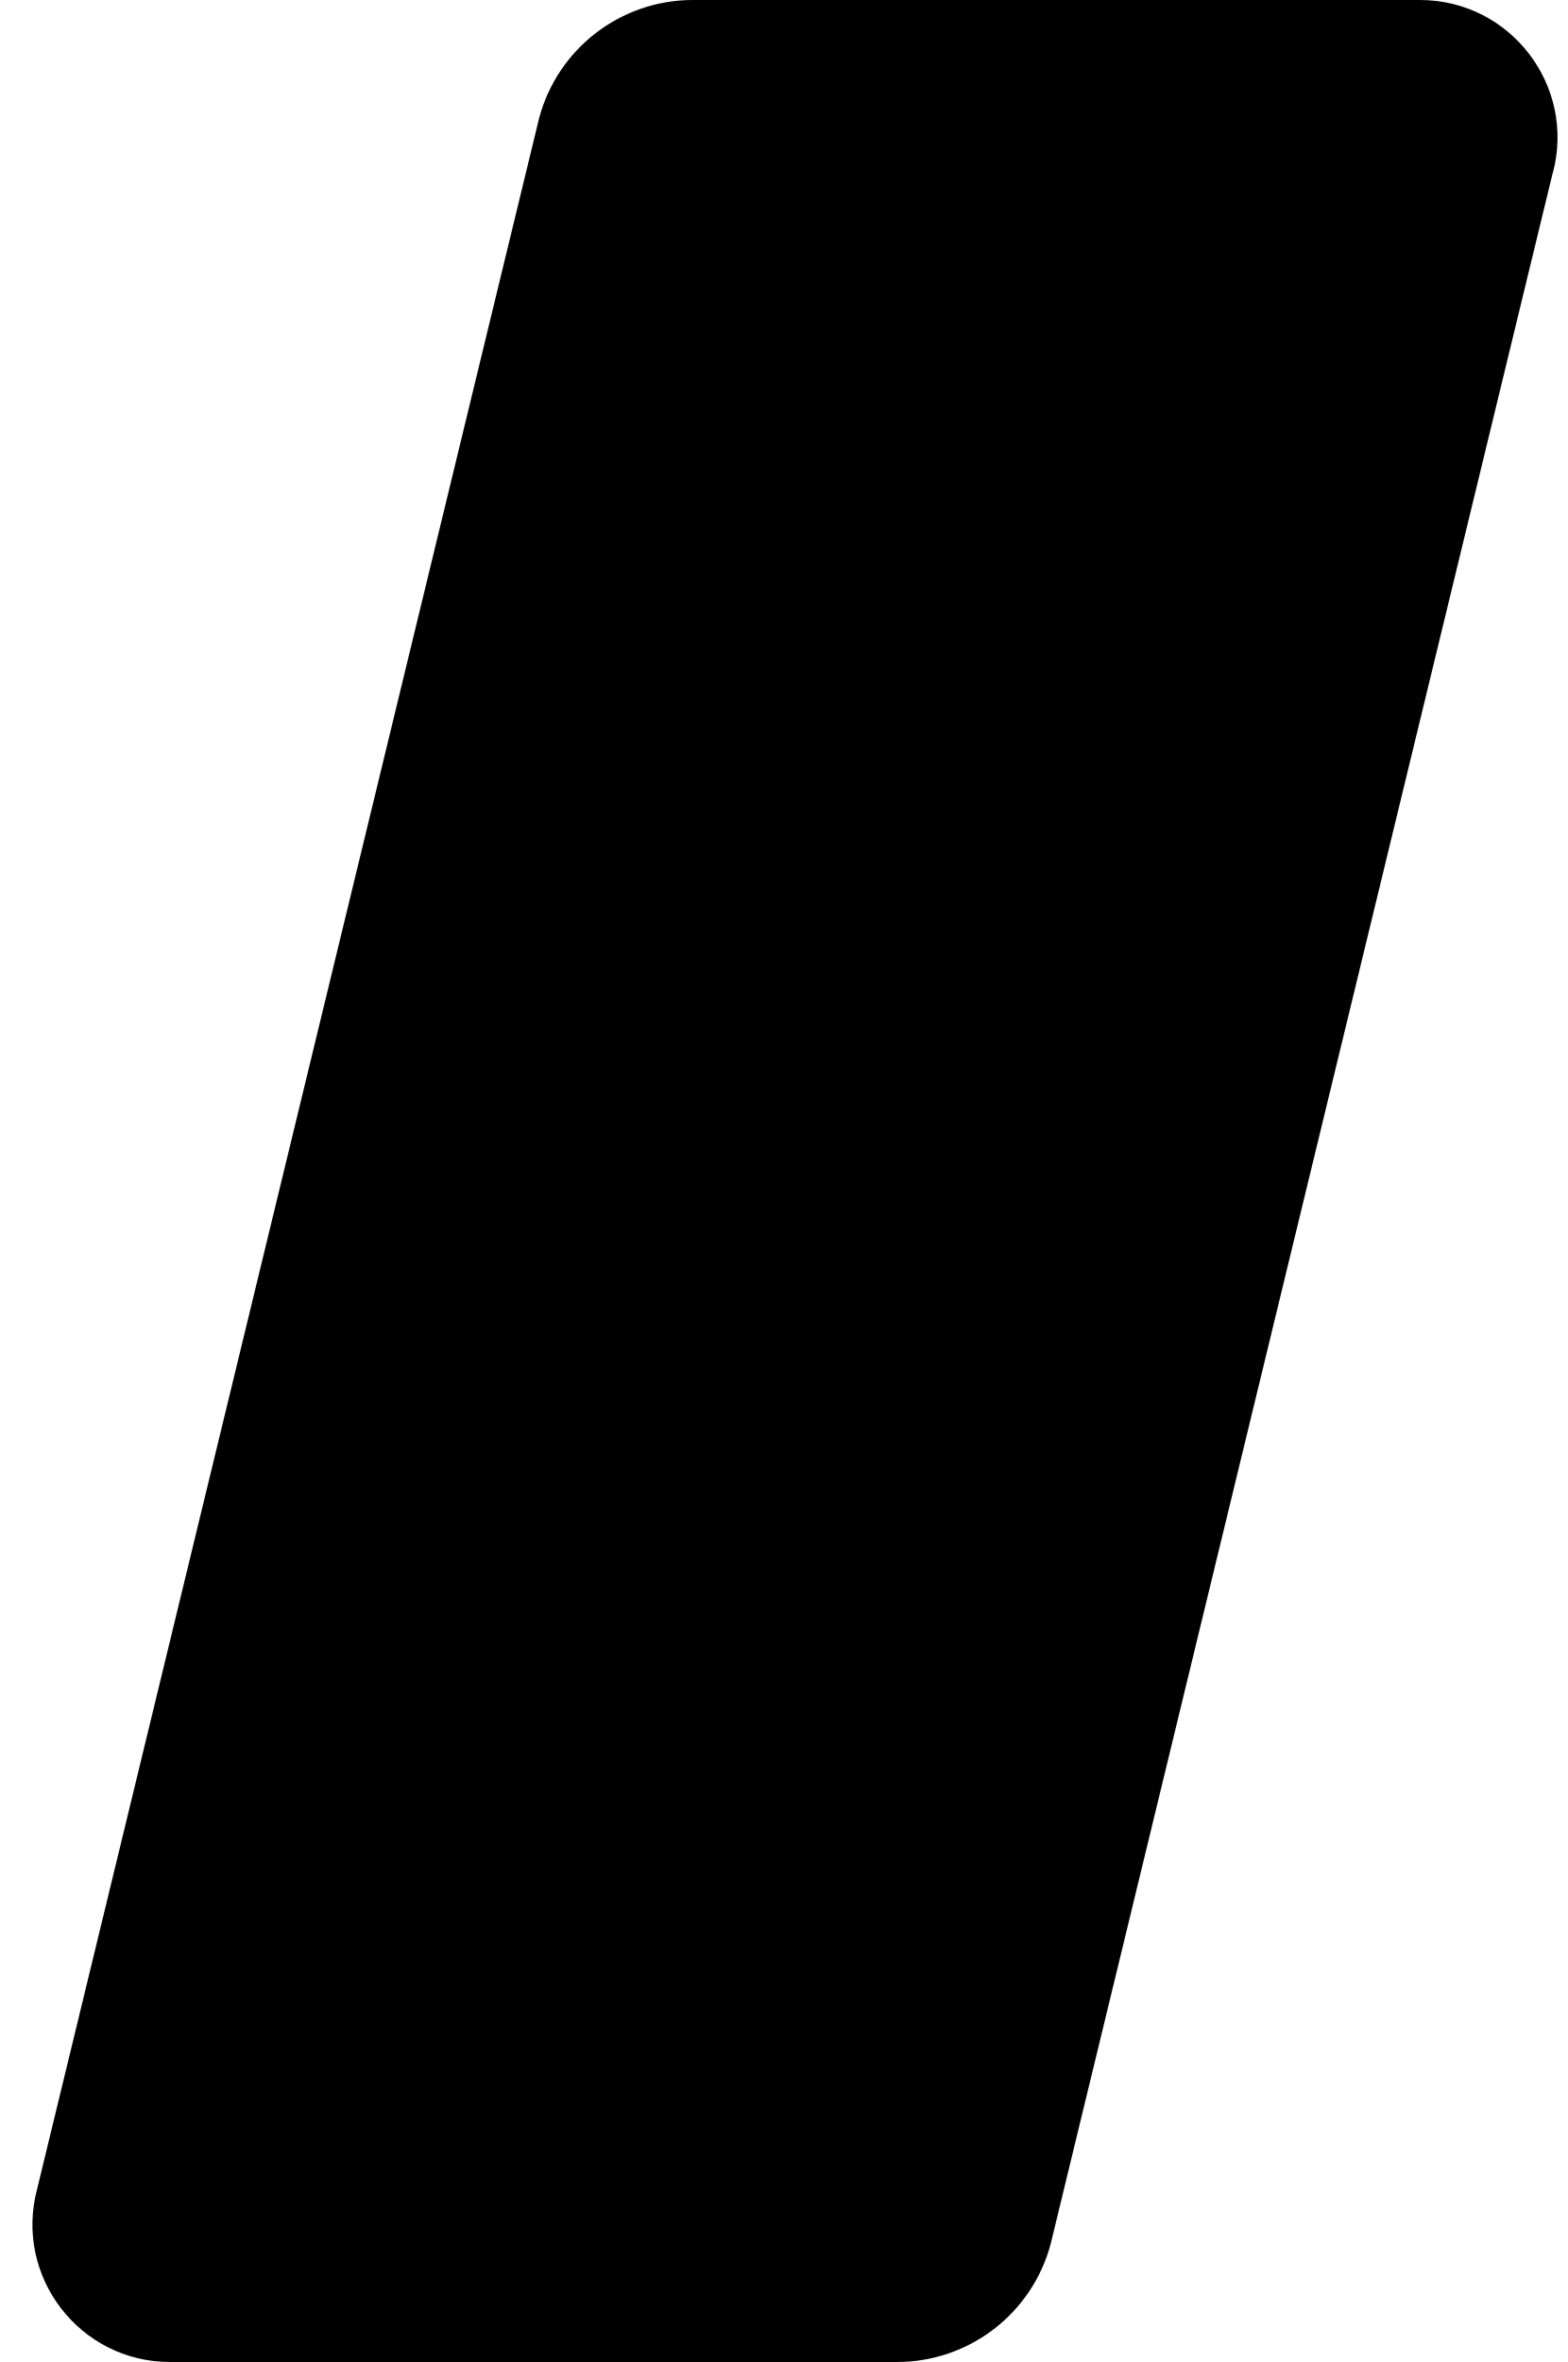
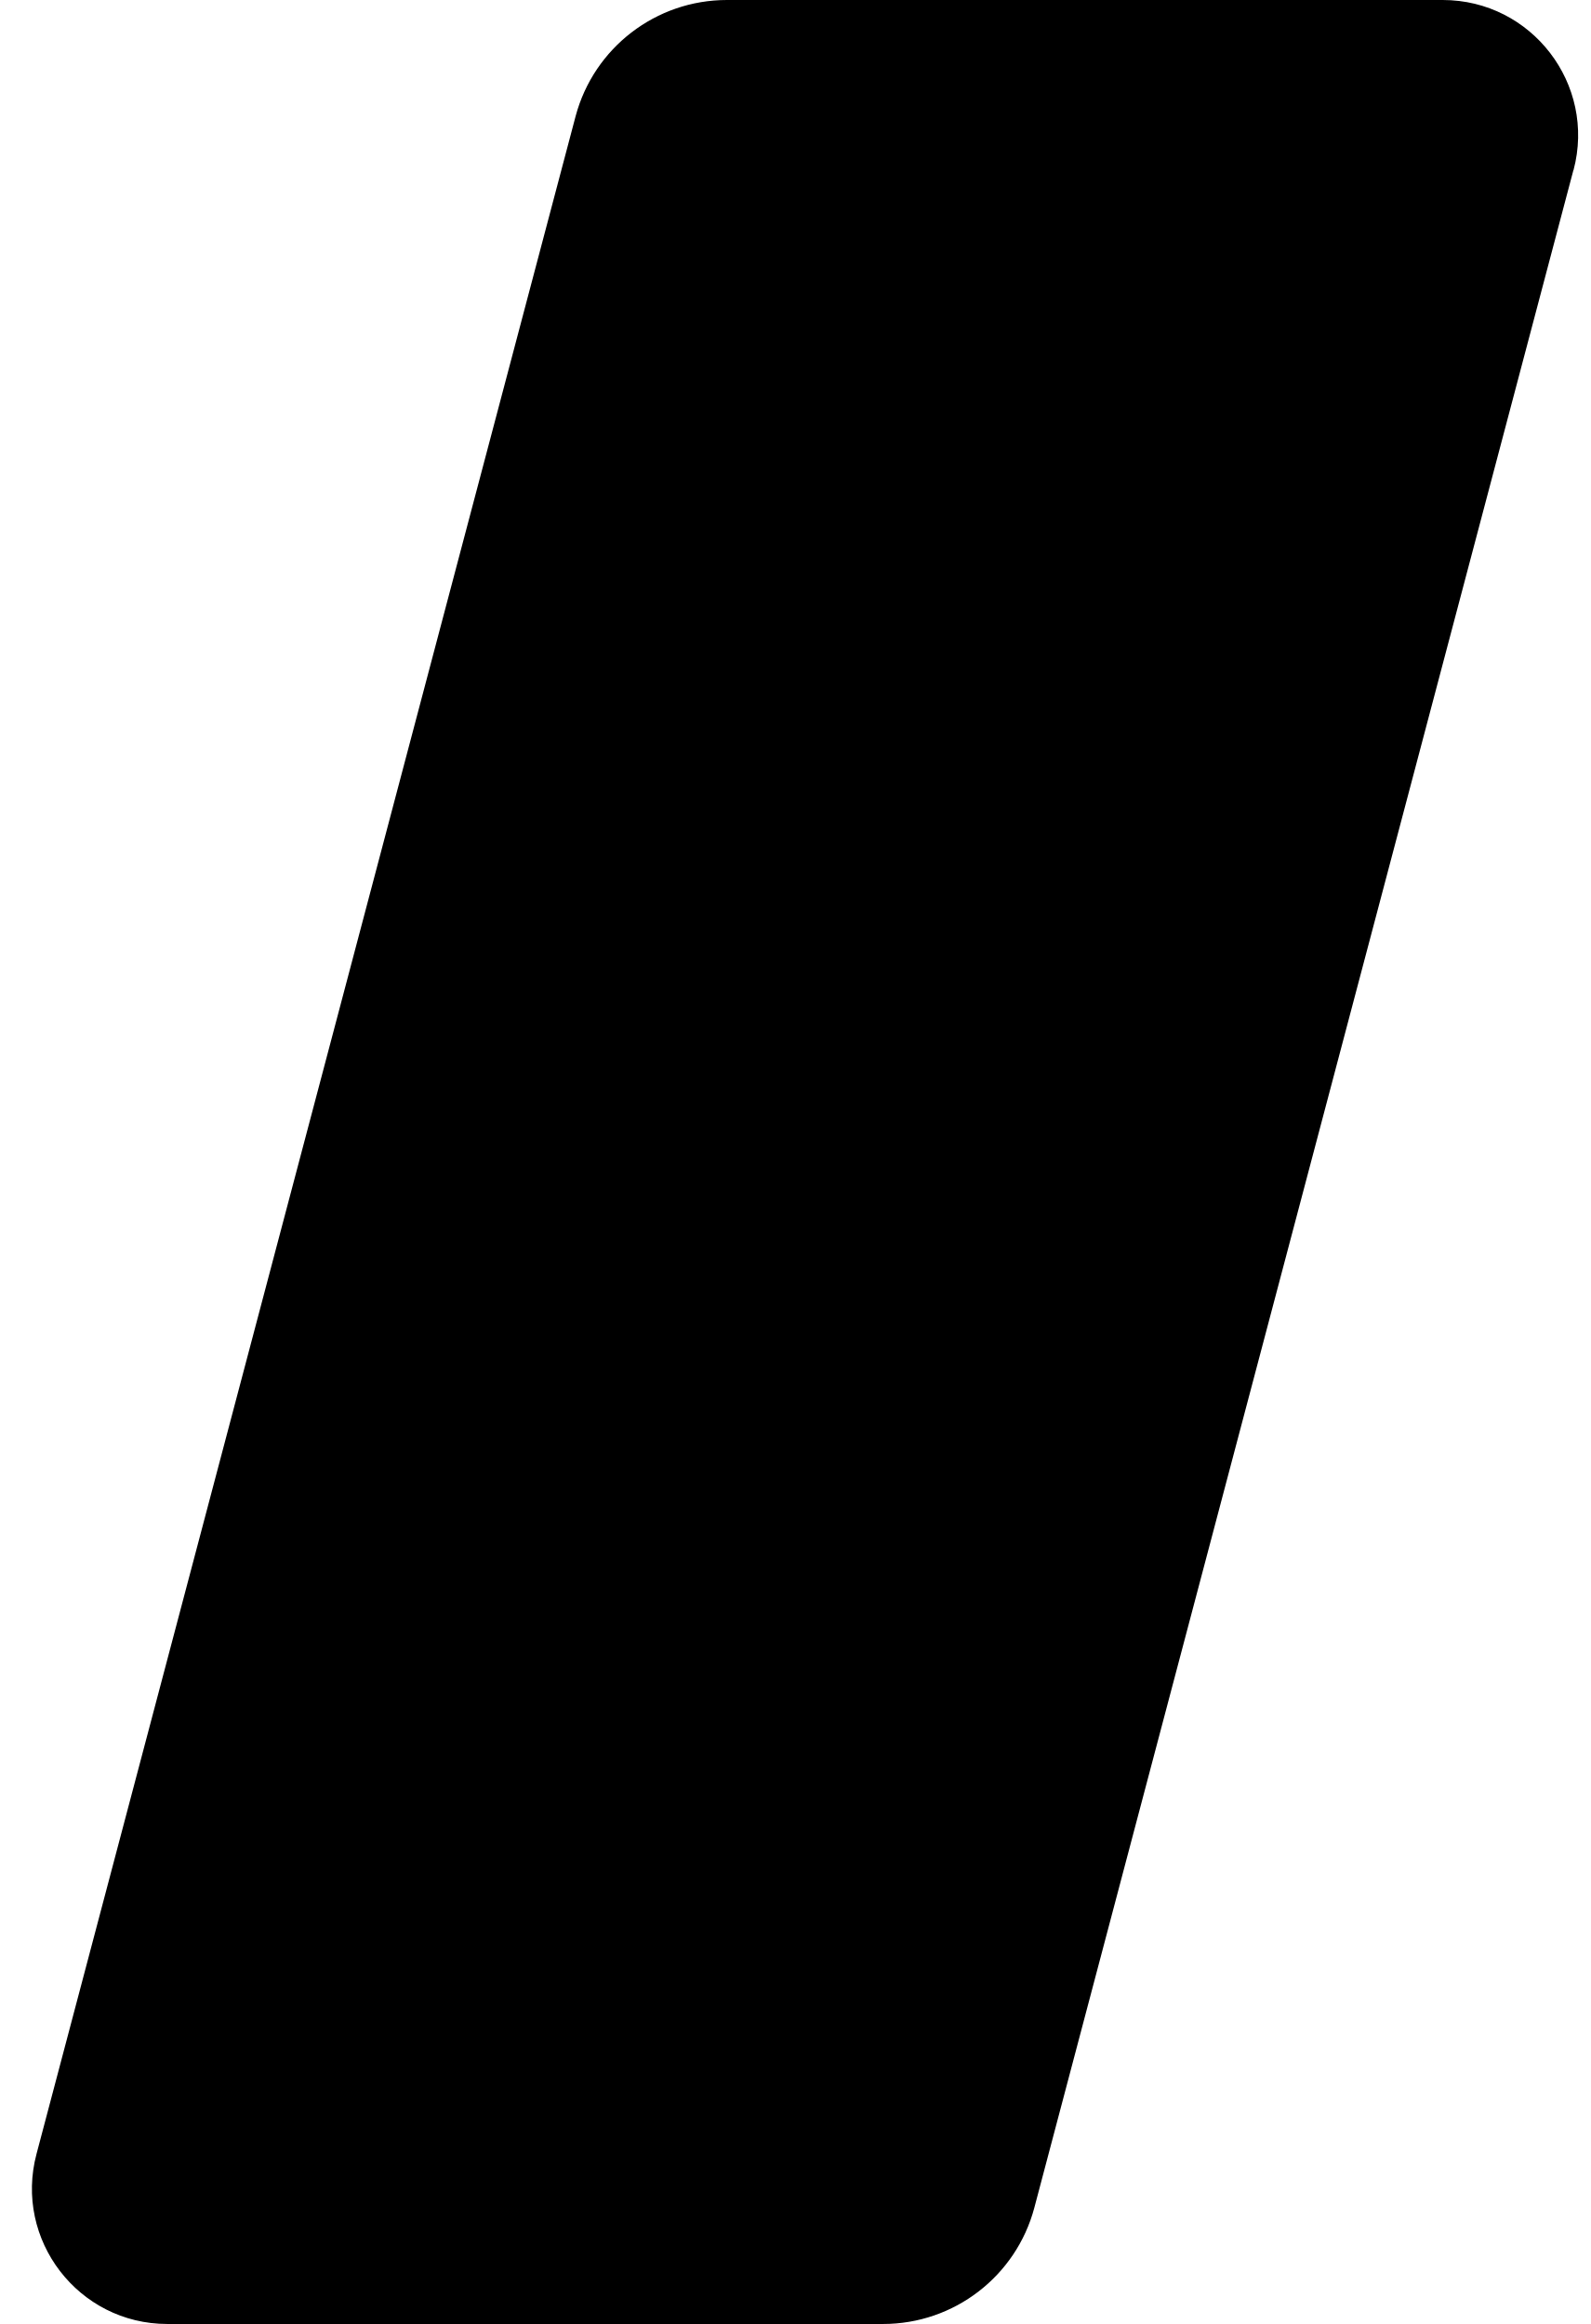
- <svg xmlns="http://www.w3.org/2000/svg" id="Layer_1" data-name="Layer 1" viewBox="0 0 970 1461.5">
-   <path d="M960.97,107.03l-310.69,1281.34c-11.46,43.12-50.49,73.12-95.08,73.12H105.20c-55.91,0-96.62-53.02-82.22-107.03L333.67,73.08C345.18,30,384.21,0,428.80,0h450c55.93,0,96.62,52.99,82.25,107.03Z" />
+ <svg xmlns="http://www.w3.org/2000/svg" id="Layer_1" data-name="Layer 1" viewBox="0 0 1000 1461.5">
+   <path d="M989.18,107.03l-338.90,1281.34c-11.46,43.12-50.49,73.12-95.08,73.12H105.20c-55.91,0-96.62-53.02-82.22-107.03L361.88,73.08C373.39,30,412.42,0,457.01,0h450c55.93,0,96.62,52.99,82.25,107.03Z" />
</svg>
